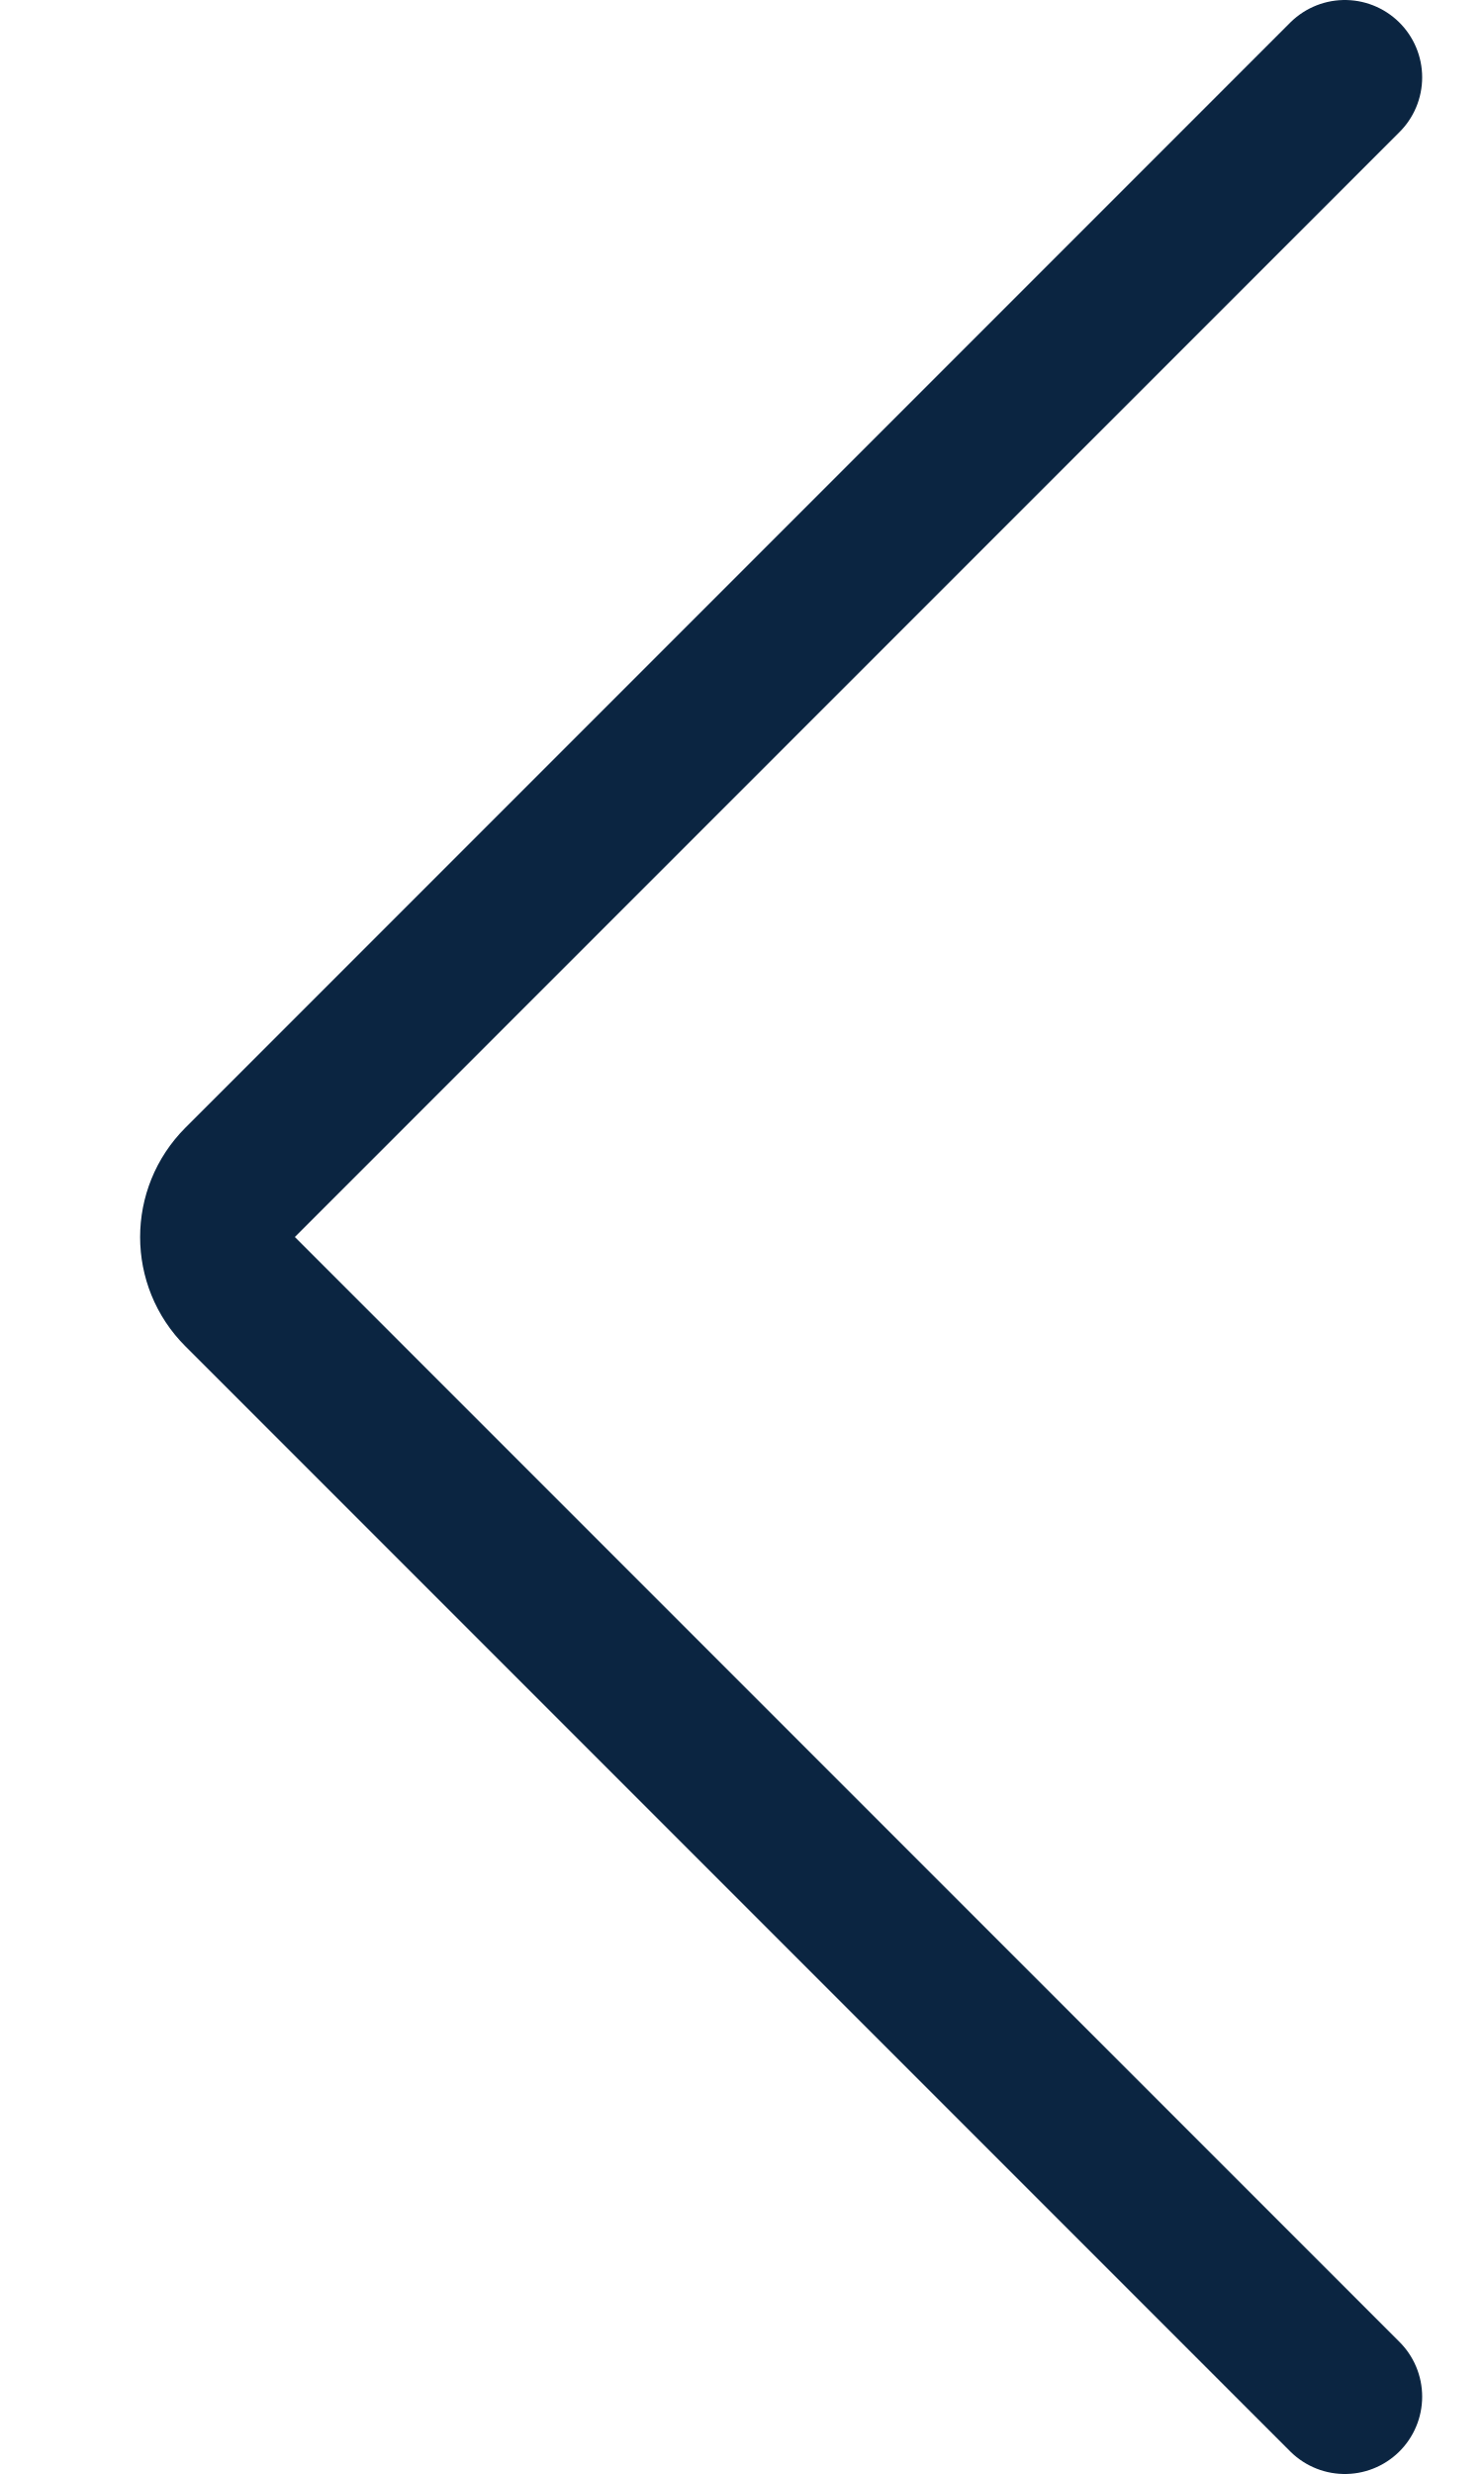
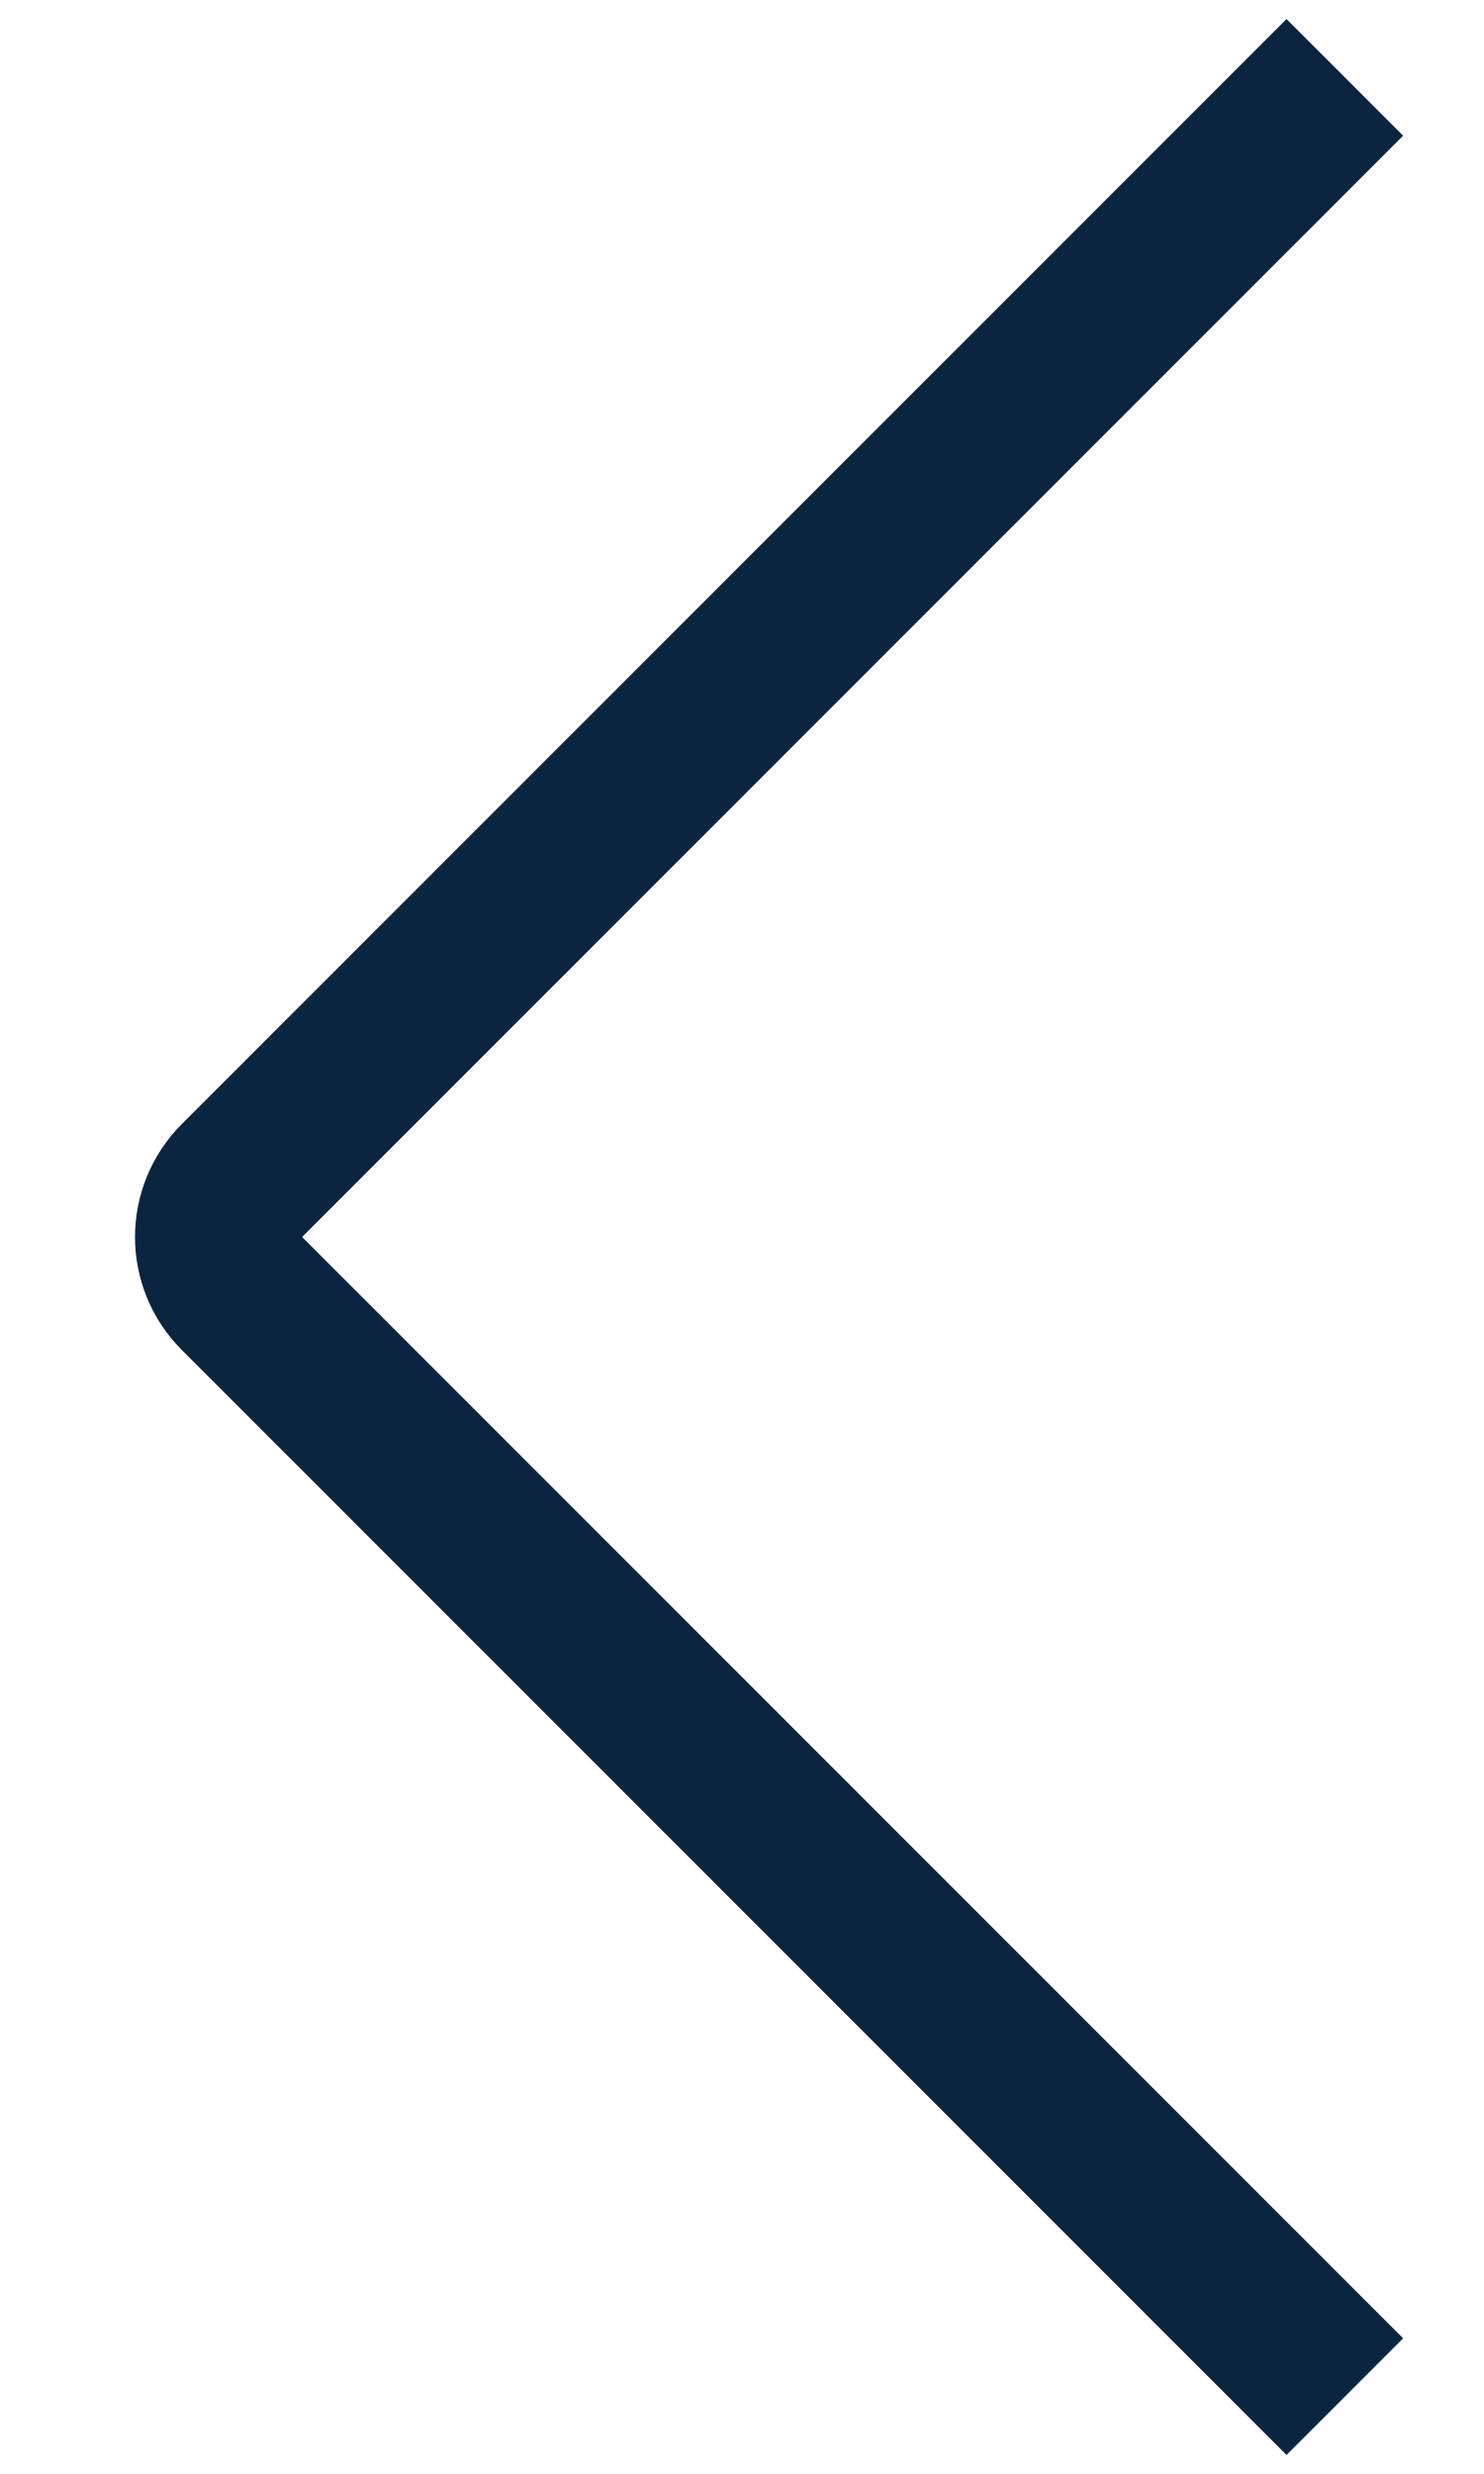
<svg xmlns="http://www.w3.org/2000/svg" width="9" height="15" viewBox="0 0 9 15" fill="none">
-   <path d="M8.156 14.531L1.456 7.831C1.273 7.649 1.273 7.352 1.456 7.169L1.456 7.169L8.156 0.469" stroke="#0B2541" stroke-width="0.938" stroke-linecap="round" stroke-linejoin="round" />
+   <path d="M8.156 14.531L1.456 7.831C1.273 7.649 1.273 7.352 1.456 7.169L1.456 7.169L8.156 0.469" stroke="#0B2541" strokeWidth="0.938" strokeLinecap="round" strokeLinejoin="round" />
</svg>
